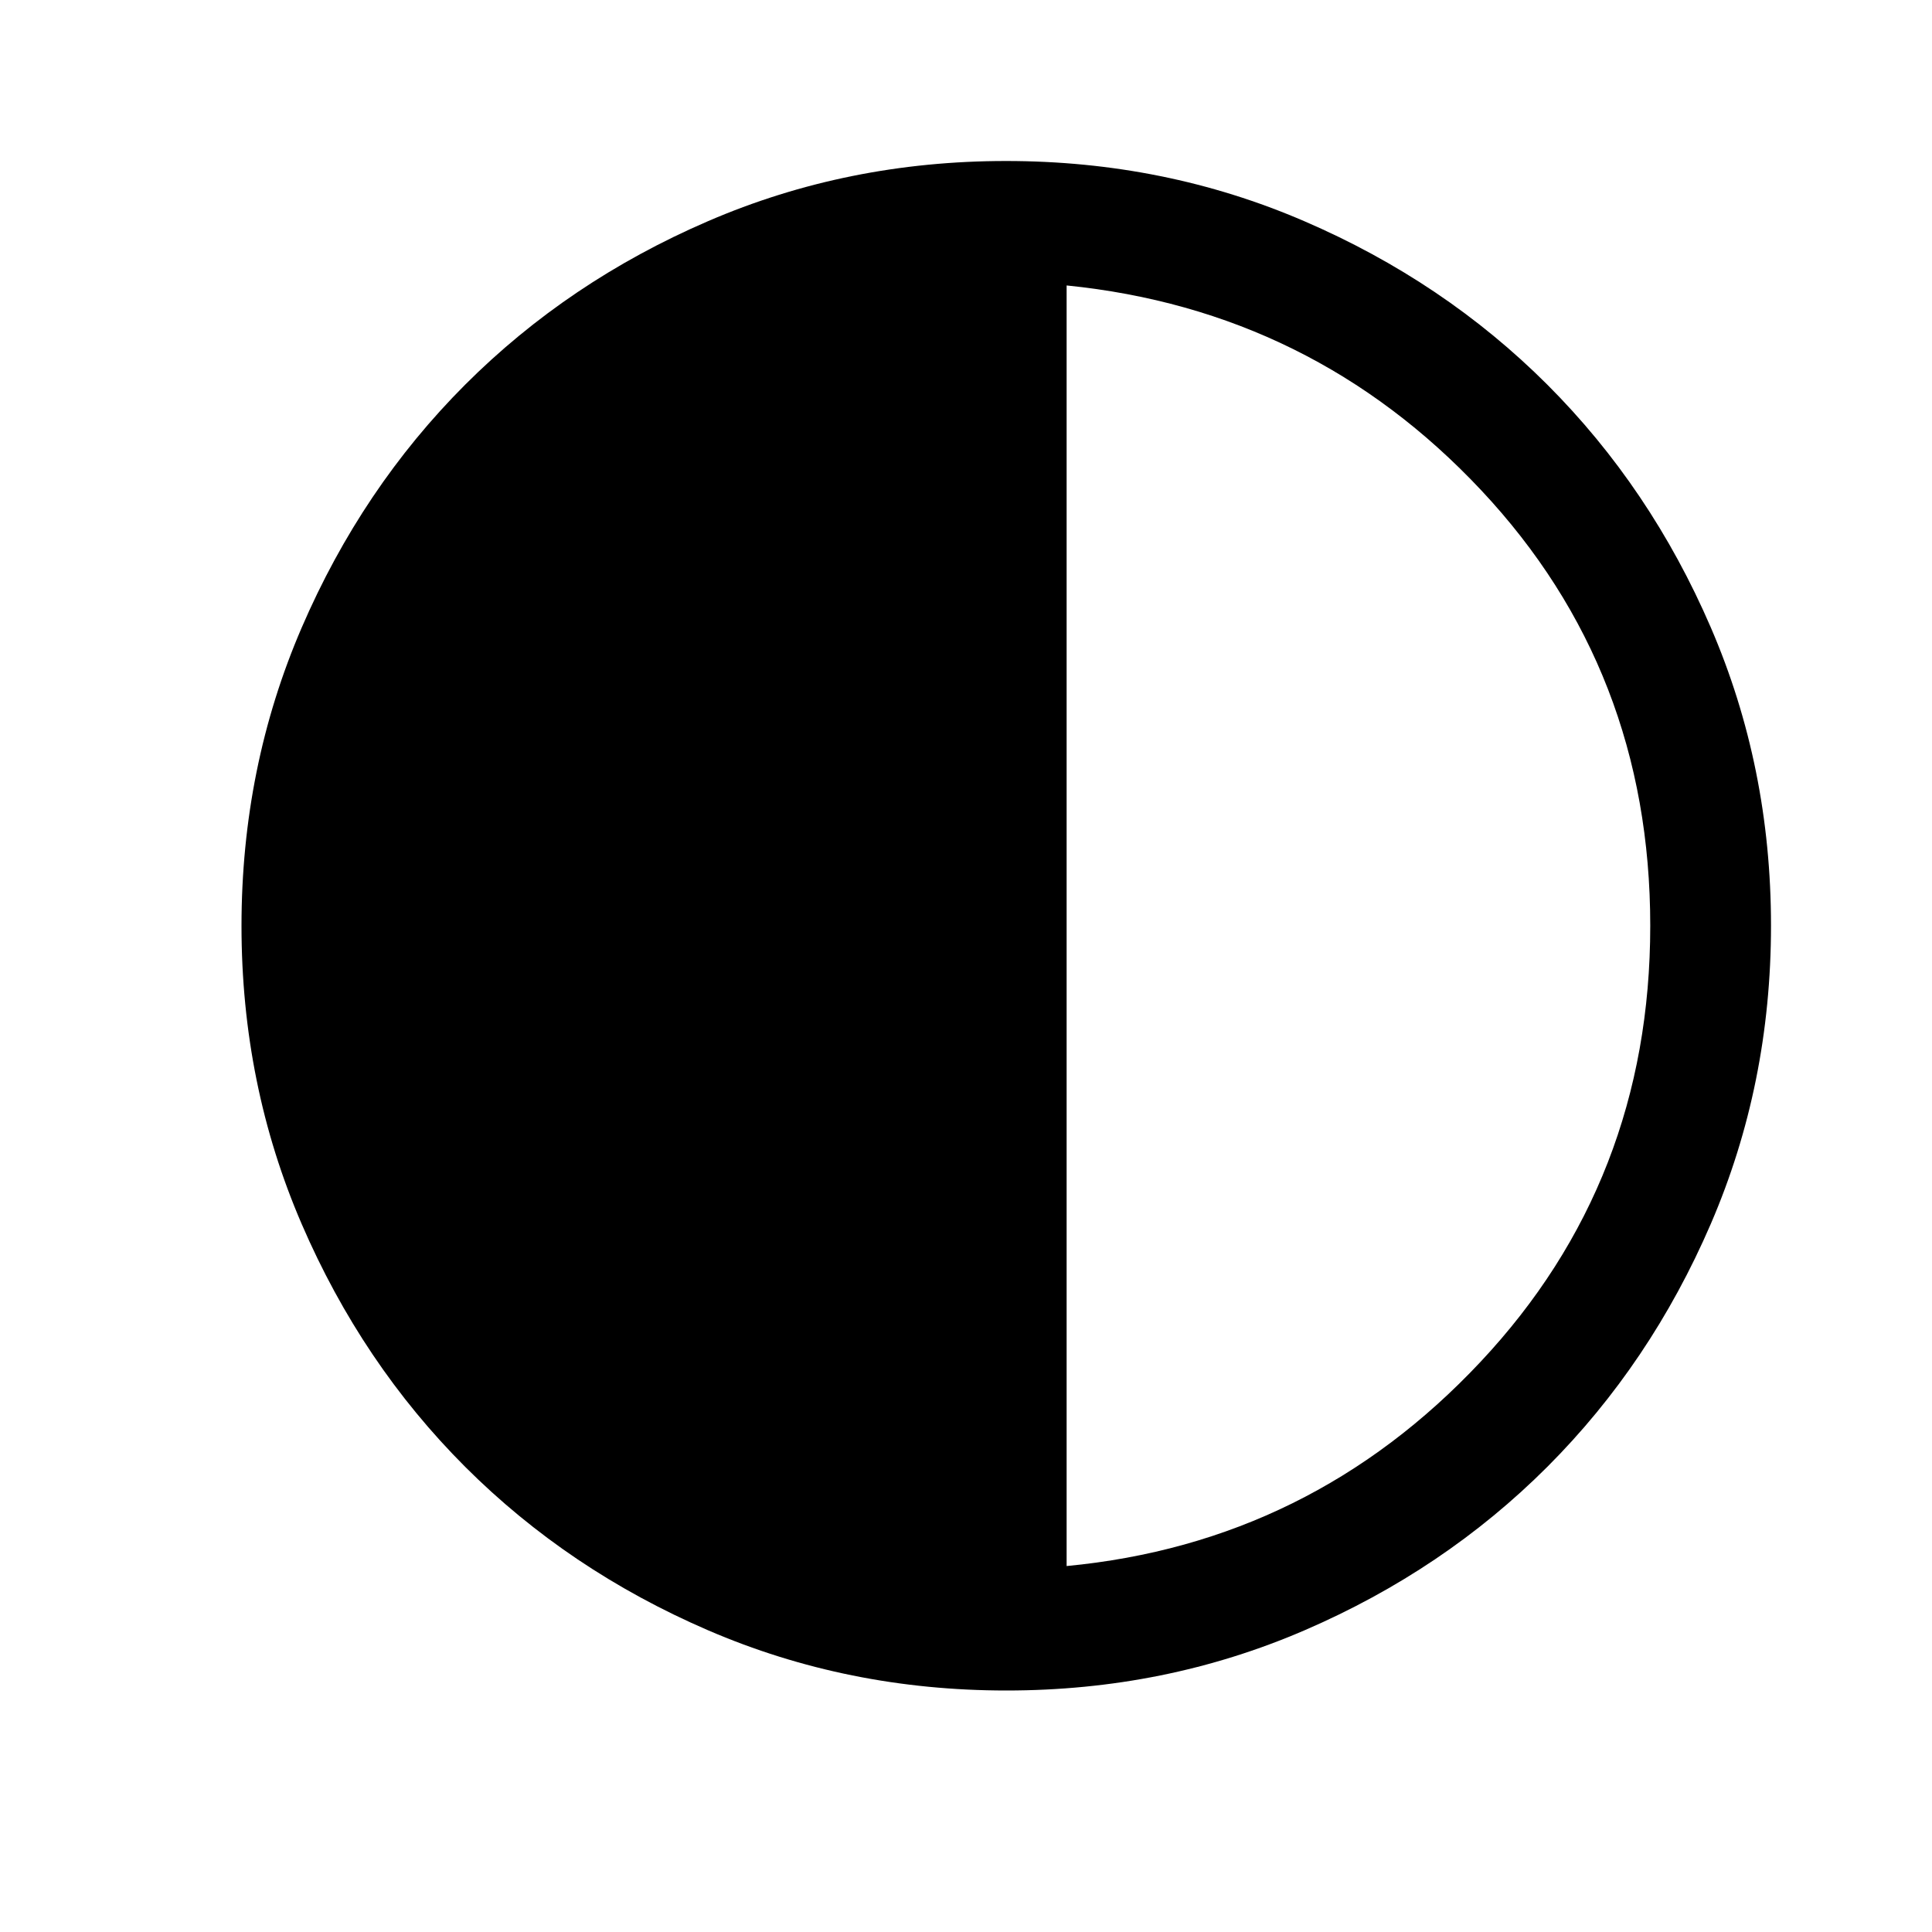
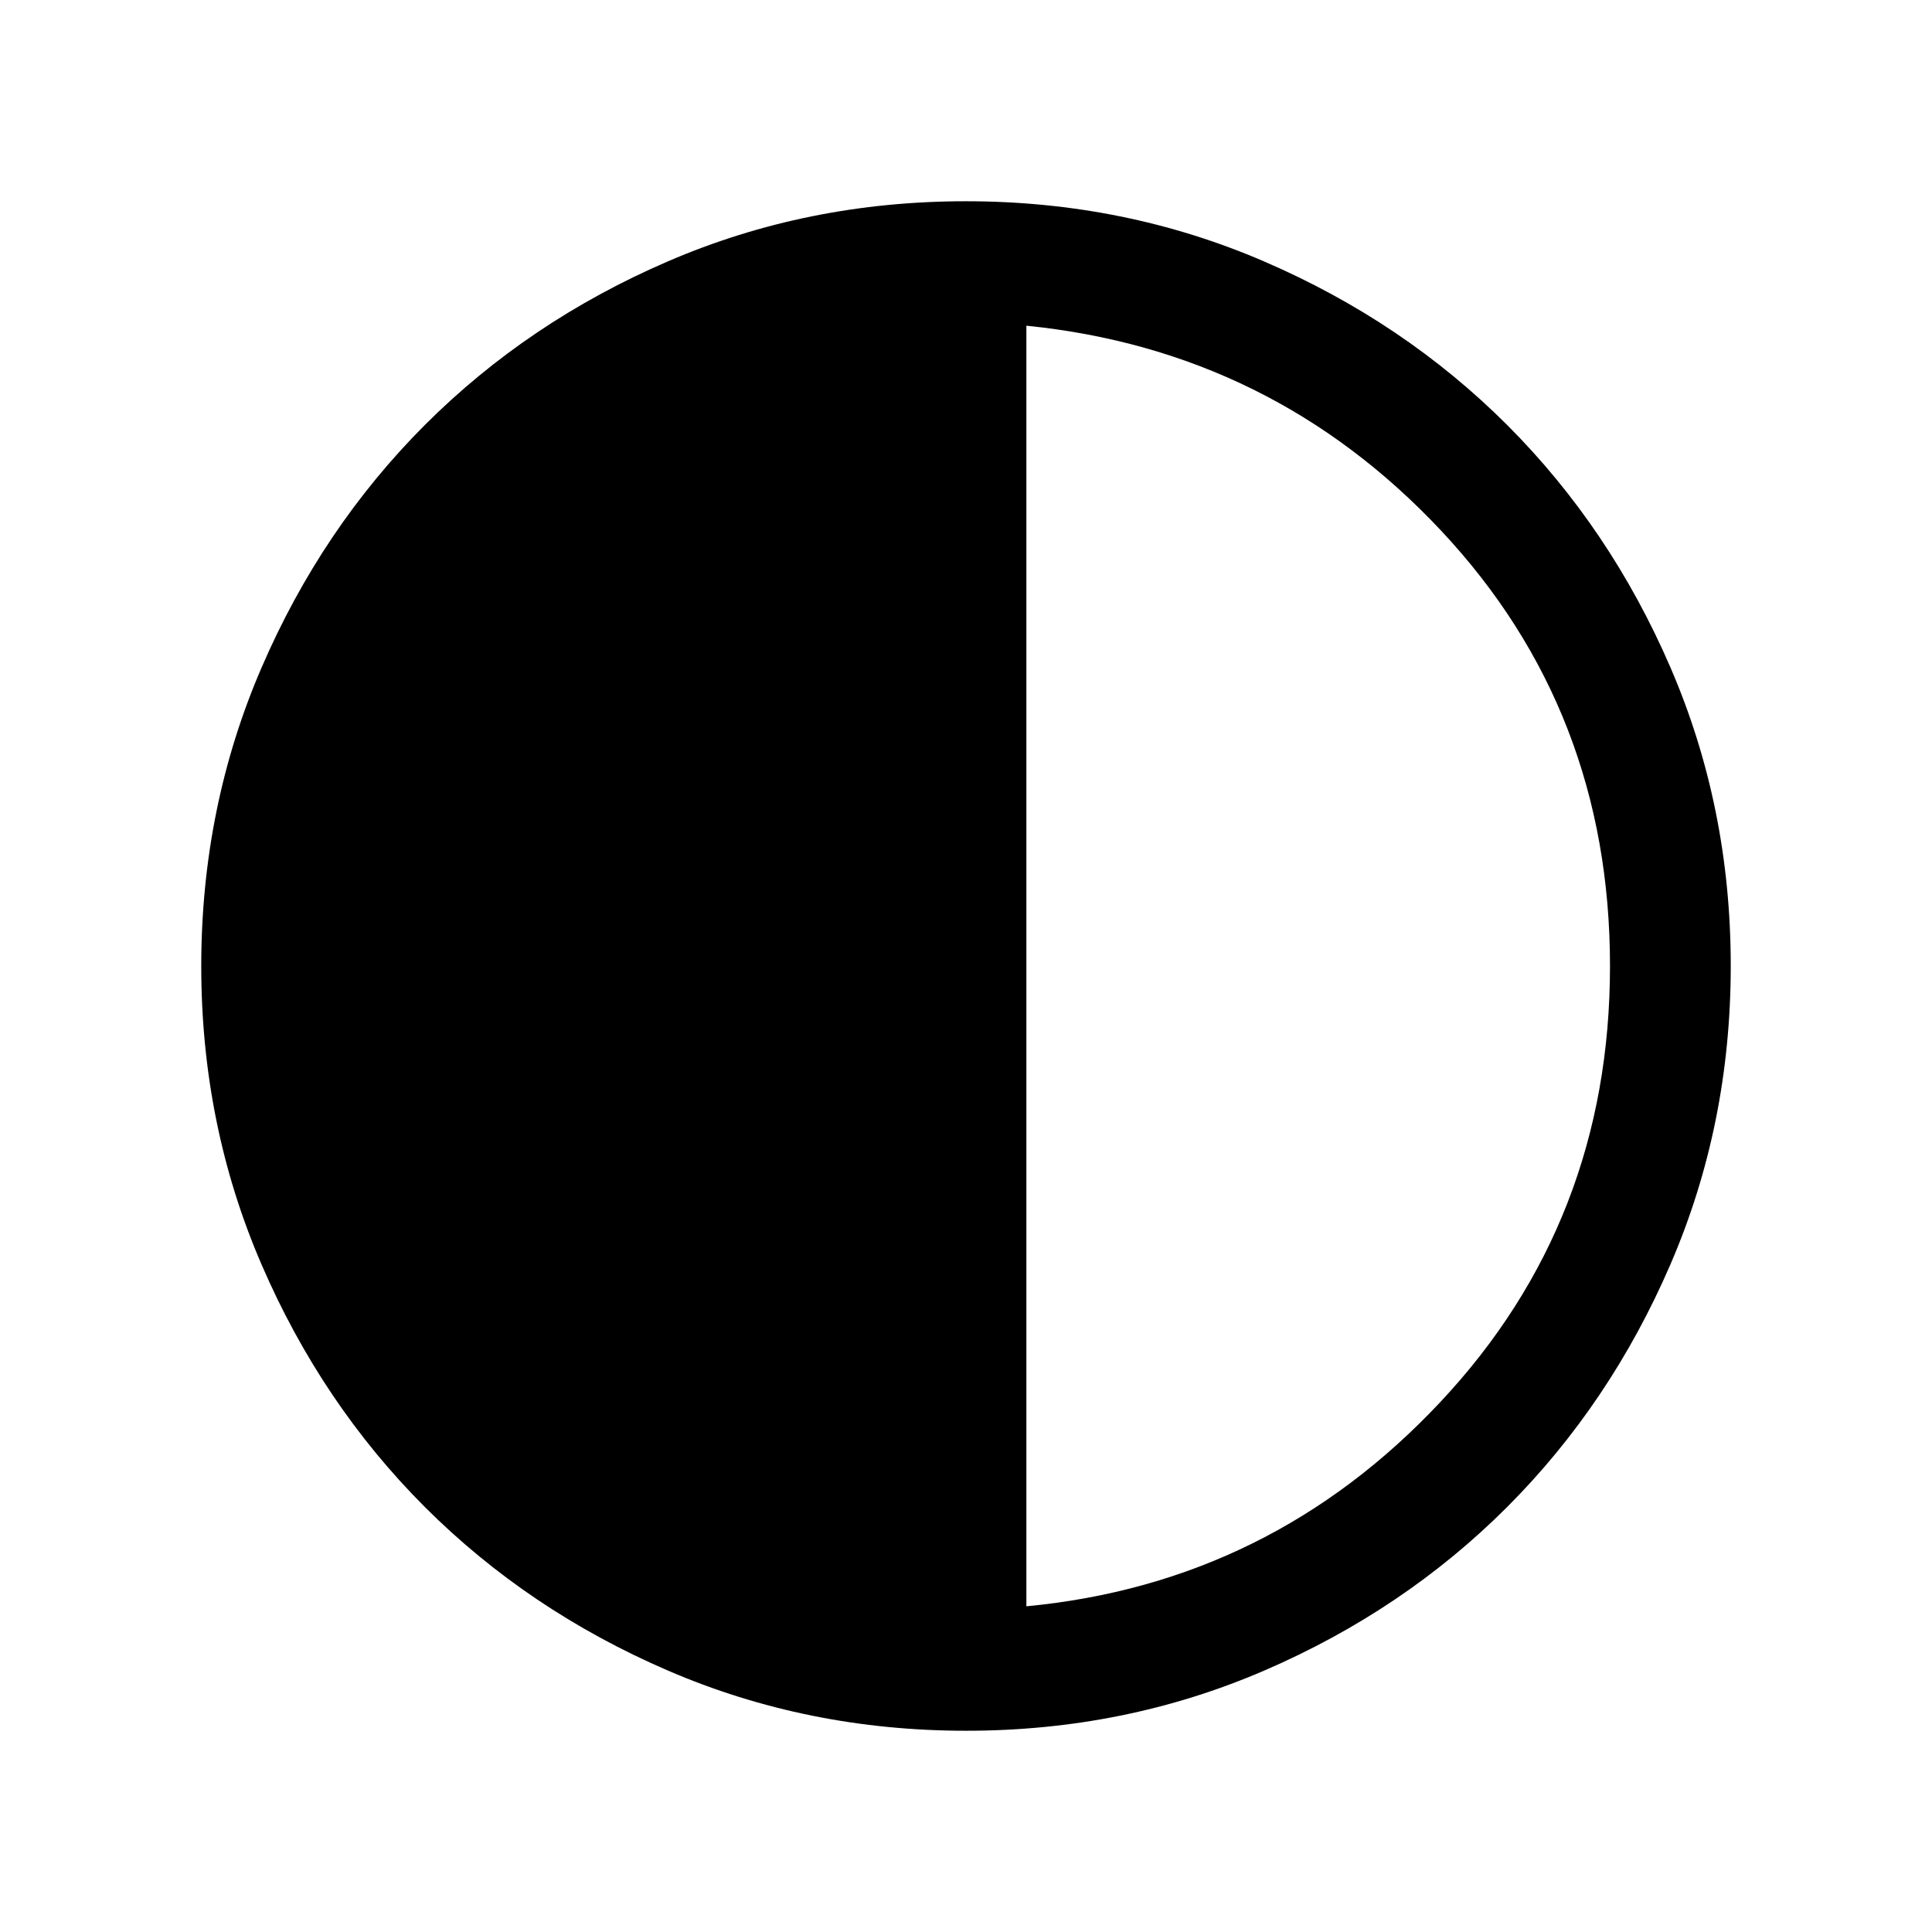
<svg xmlns="http://www.w3.org/2000/svg" viewBox="0 0 24 24" fill="none">
-   <path d="M12.502 21C11.188 21 9.953 20.751 8.796 20.252C7.64 19.753 6.635 19.077 5.779 18.222C4.924 17.367 4.247 16.362 3.748 15.206C3.249 14.05 3 12.816 3 11.502C3 10.188 3.249 8.953 3.748 7.796C4.247 6.64 4.923 5.635 5.778 4.779C6.633 3.924 7.638 3.247 8.794 2.748C9.95 2.249 11.184 2 12.498 2C13.812 2 15.047 2.249 16.203 2.748C17.36 3.247 18.365 3.923 19.221 4.778C20.076 5.633 20.753 6.638 21.252 7.794C21.751 8.95 22 10.184 22 11.498C22 12.812 21.751 14.047 21.252 15.204C20.753 16.36 20.077 17.365 19.222 18.221C18.367 19.076 17.362 19.753 16.206 20.252C15.05 20.751 13.816 21 12.502 21ZM13.25 19.454C15.272 19.262 16.986 18.416 18.391 16.918C19.797 15.42 20.5 13.614 20.5 11.5C20.5 9.386 19.8 7.583 18.401 6.091C17.002 4.6 15.285 3.751 13.25 3.546V19.454Z" fill="currentColor" />
+   <path d="M12.002 21.5C10.688 21.5 9.453 21.251 8.296 20.752C7.14 20.253 6.135 19.577 5.279 18.722C4.424 17.867 3.747 16.862 3.248 15.706C2.749 14.55 2.5 13.316 2.5 12.002C2.5 10.688 2.749 9.453 3.248 8.296C3.747 7.14 4.423 6.135 5.278 5.279C6.133 4.424 7.138 3.747 8.294 3.248C9.45 2.749 10.684 2.5 11.998 2.5C13.312 2.5 14.547 2.749 15.704 3.248C16.86 3.747 17.865 4.423 18.721 5.278C19.576 6.133 20.253 7.138 20.752 8.294C21.251 9.45 21.5 10.684 21.5 11.998C21.5 13.312 21.251 14.547 20.752 15.704C20.253 16.86 19.577 17.865 18.722 18.721C17.867 19.576 16.862 20.253 15.706 20.752C14.55 21.251 13.316 21.5 12.002 21.5ZM12.75 19.954C14.772 19.762 16.486 18.916 17.891 17.418C19.297 15.92 20 14.114 20 12C20 9.886 19.3 8.083 17.901 6.591C16.502 5.1 14.785 4.251 12.75 4.046V19.954Z" fill="currentColor" />
</svg>
